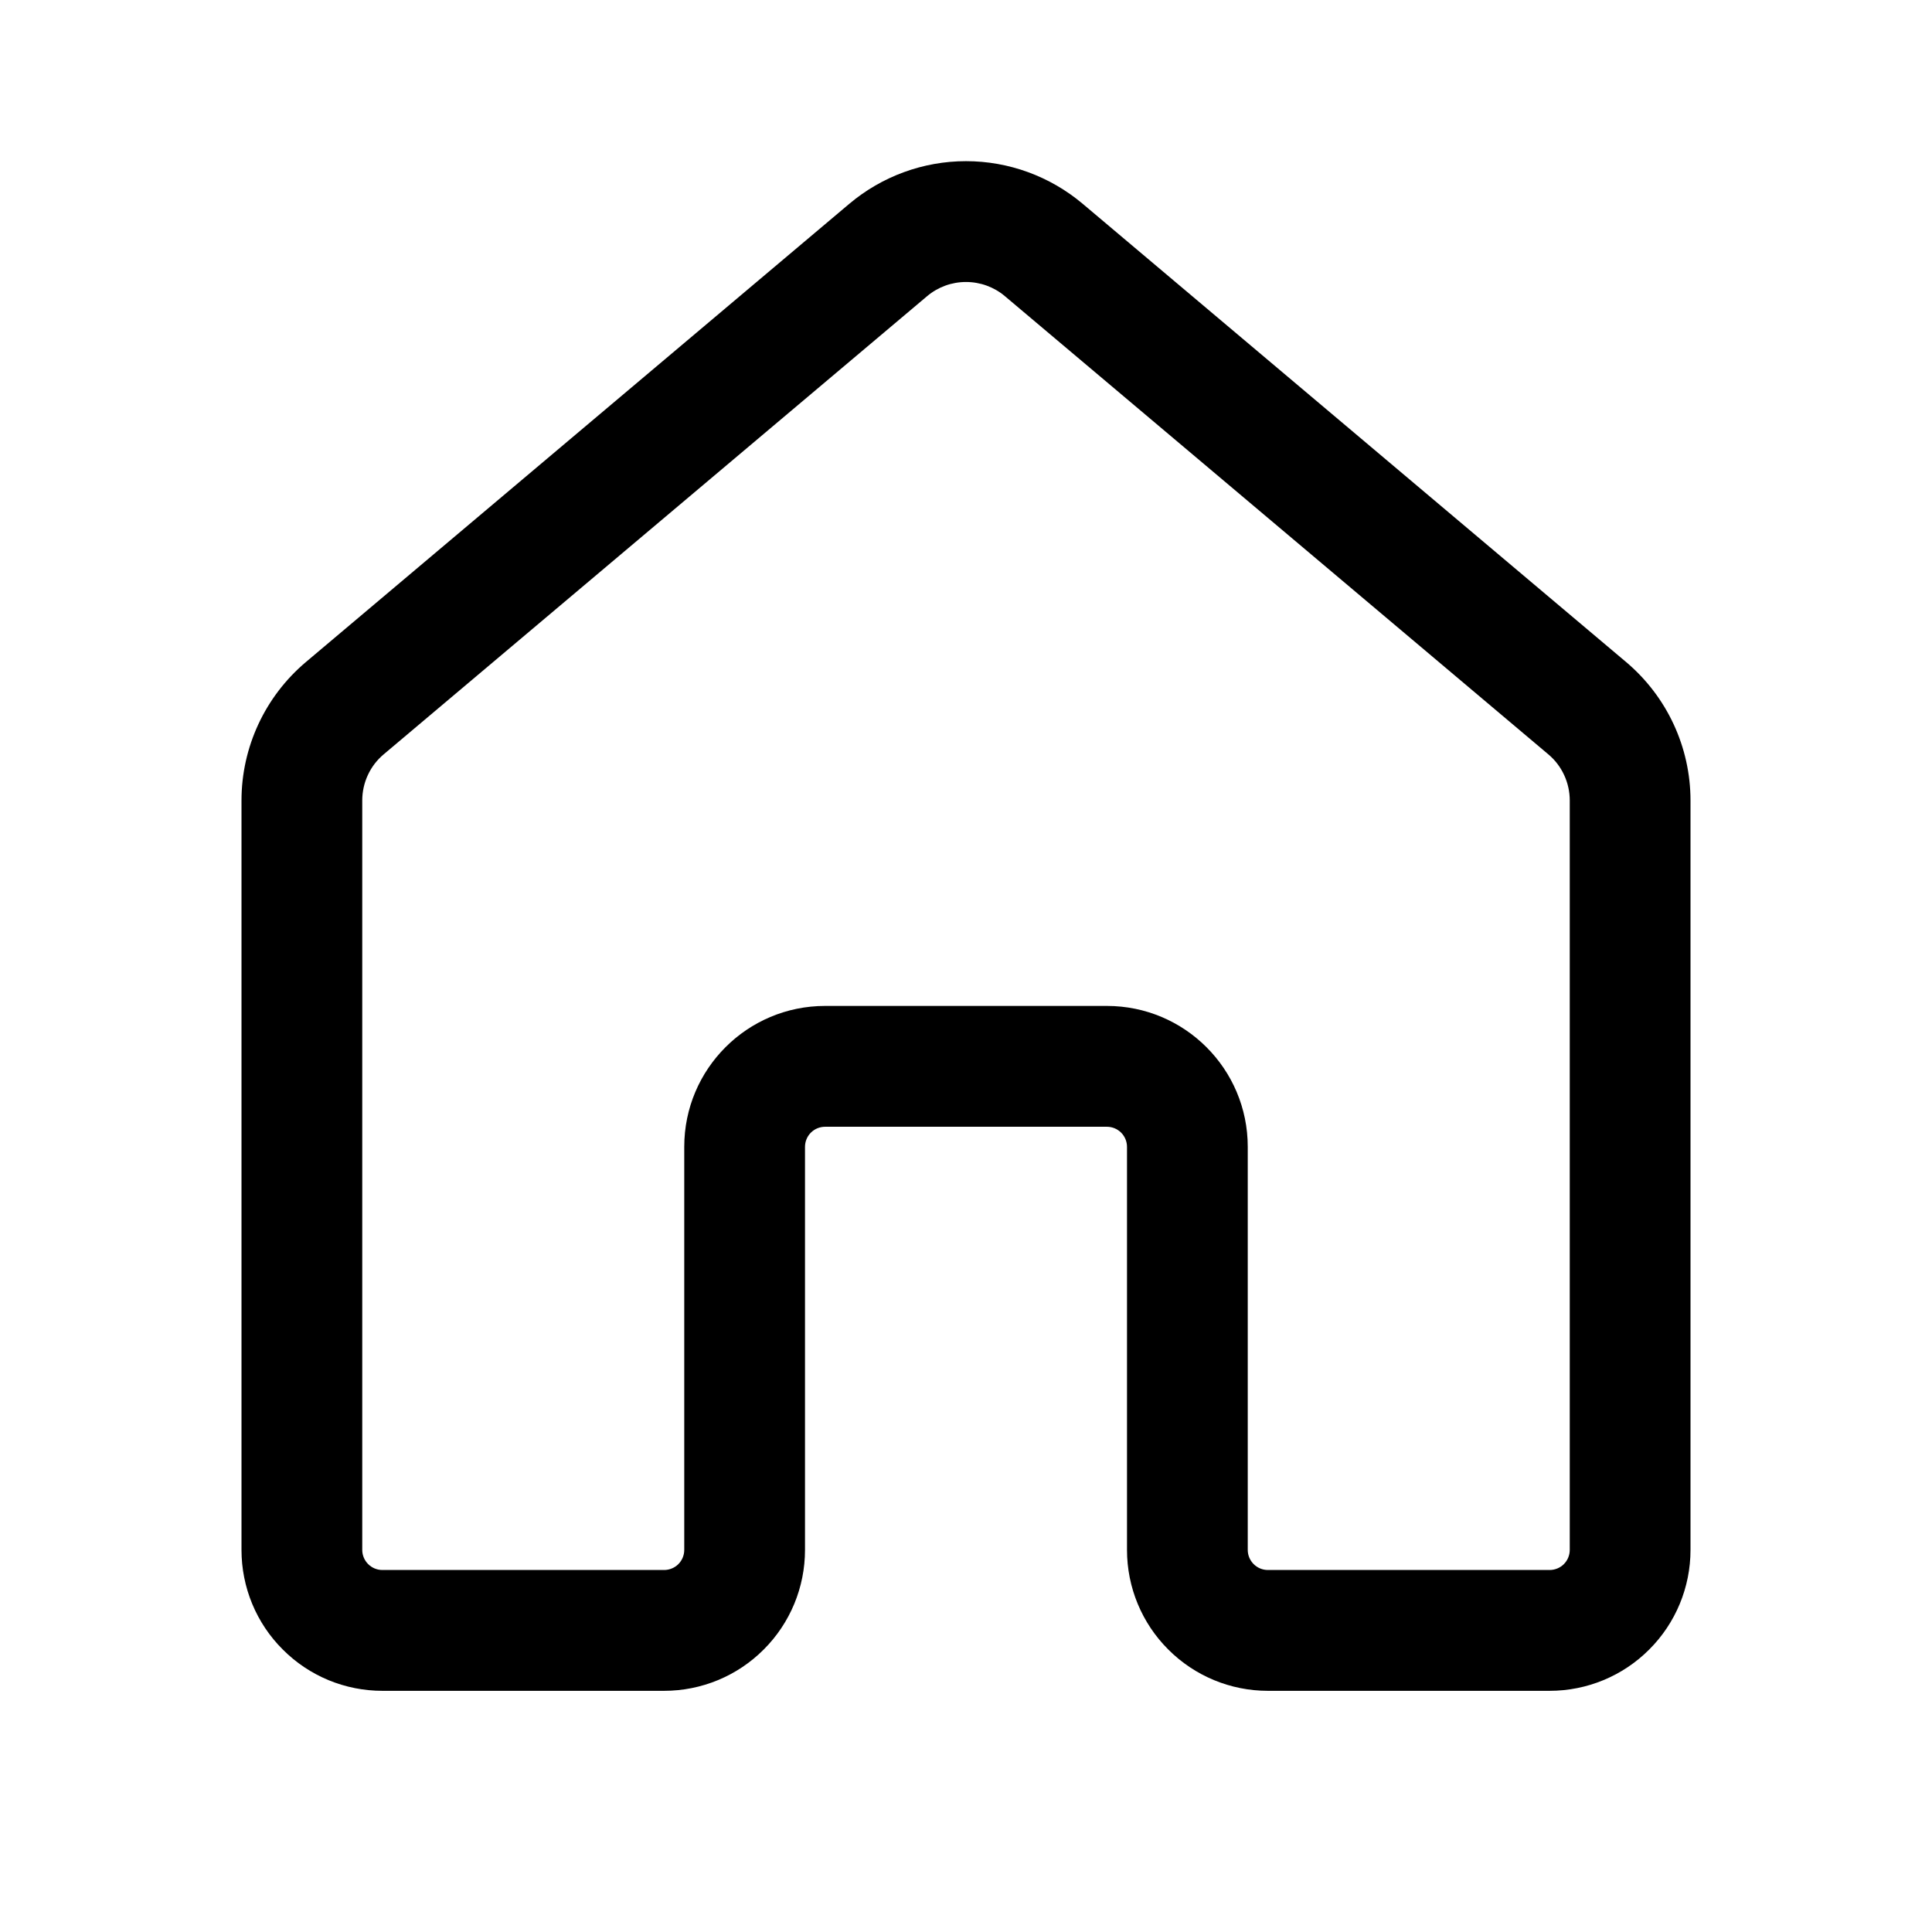
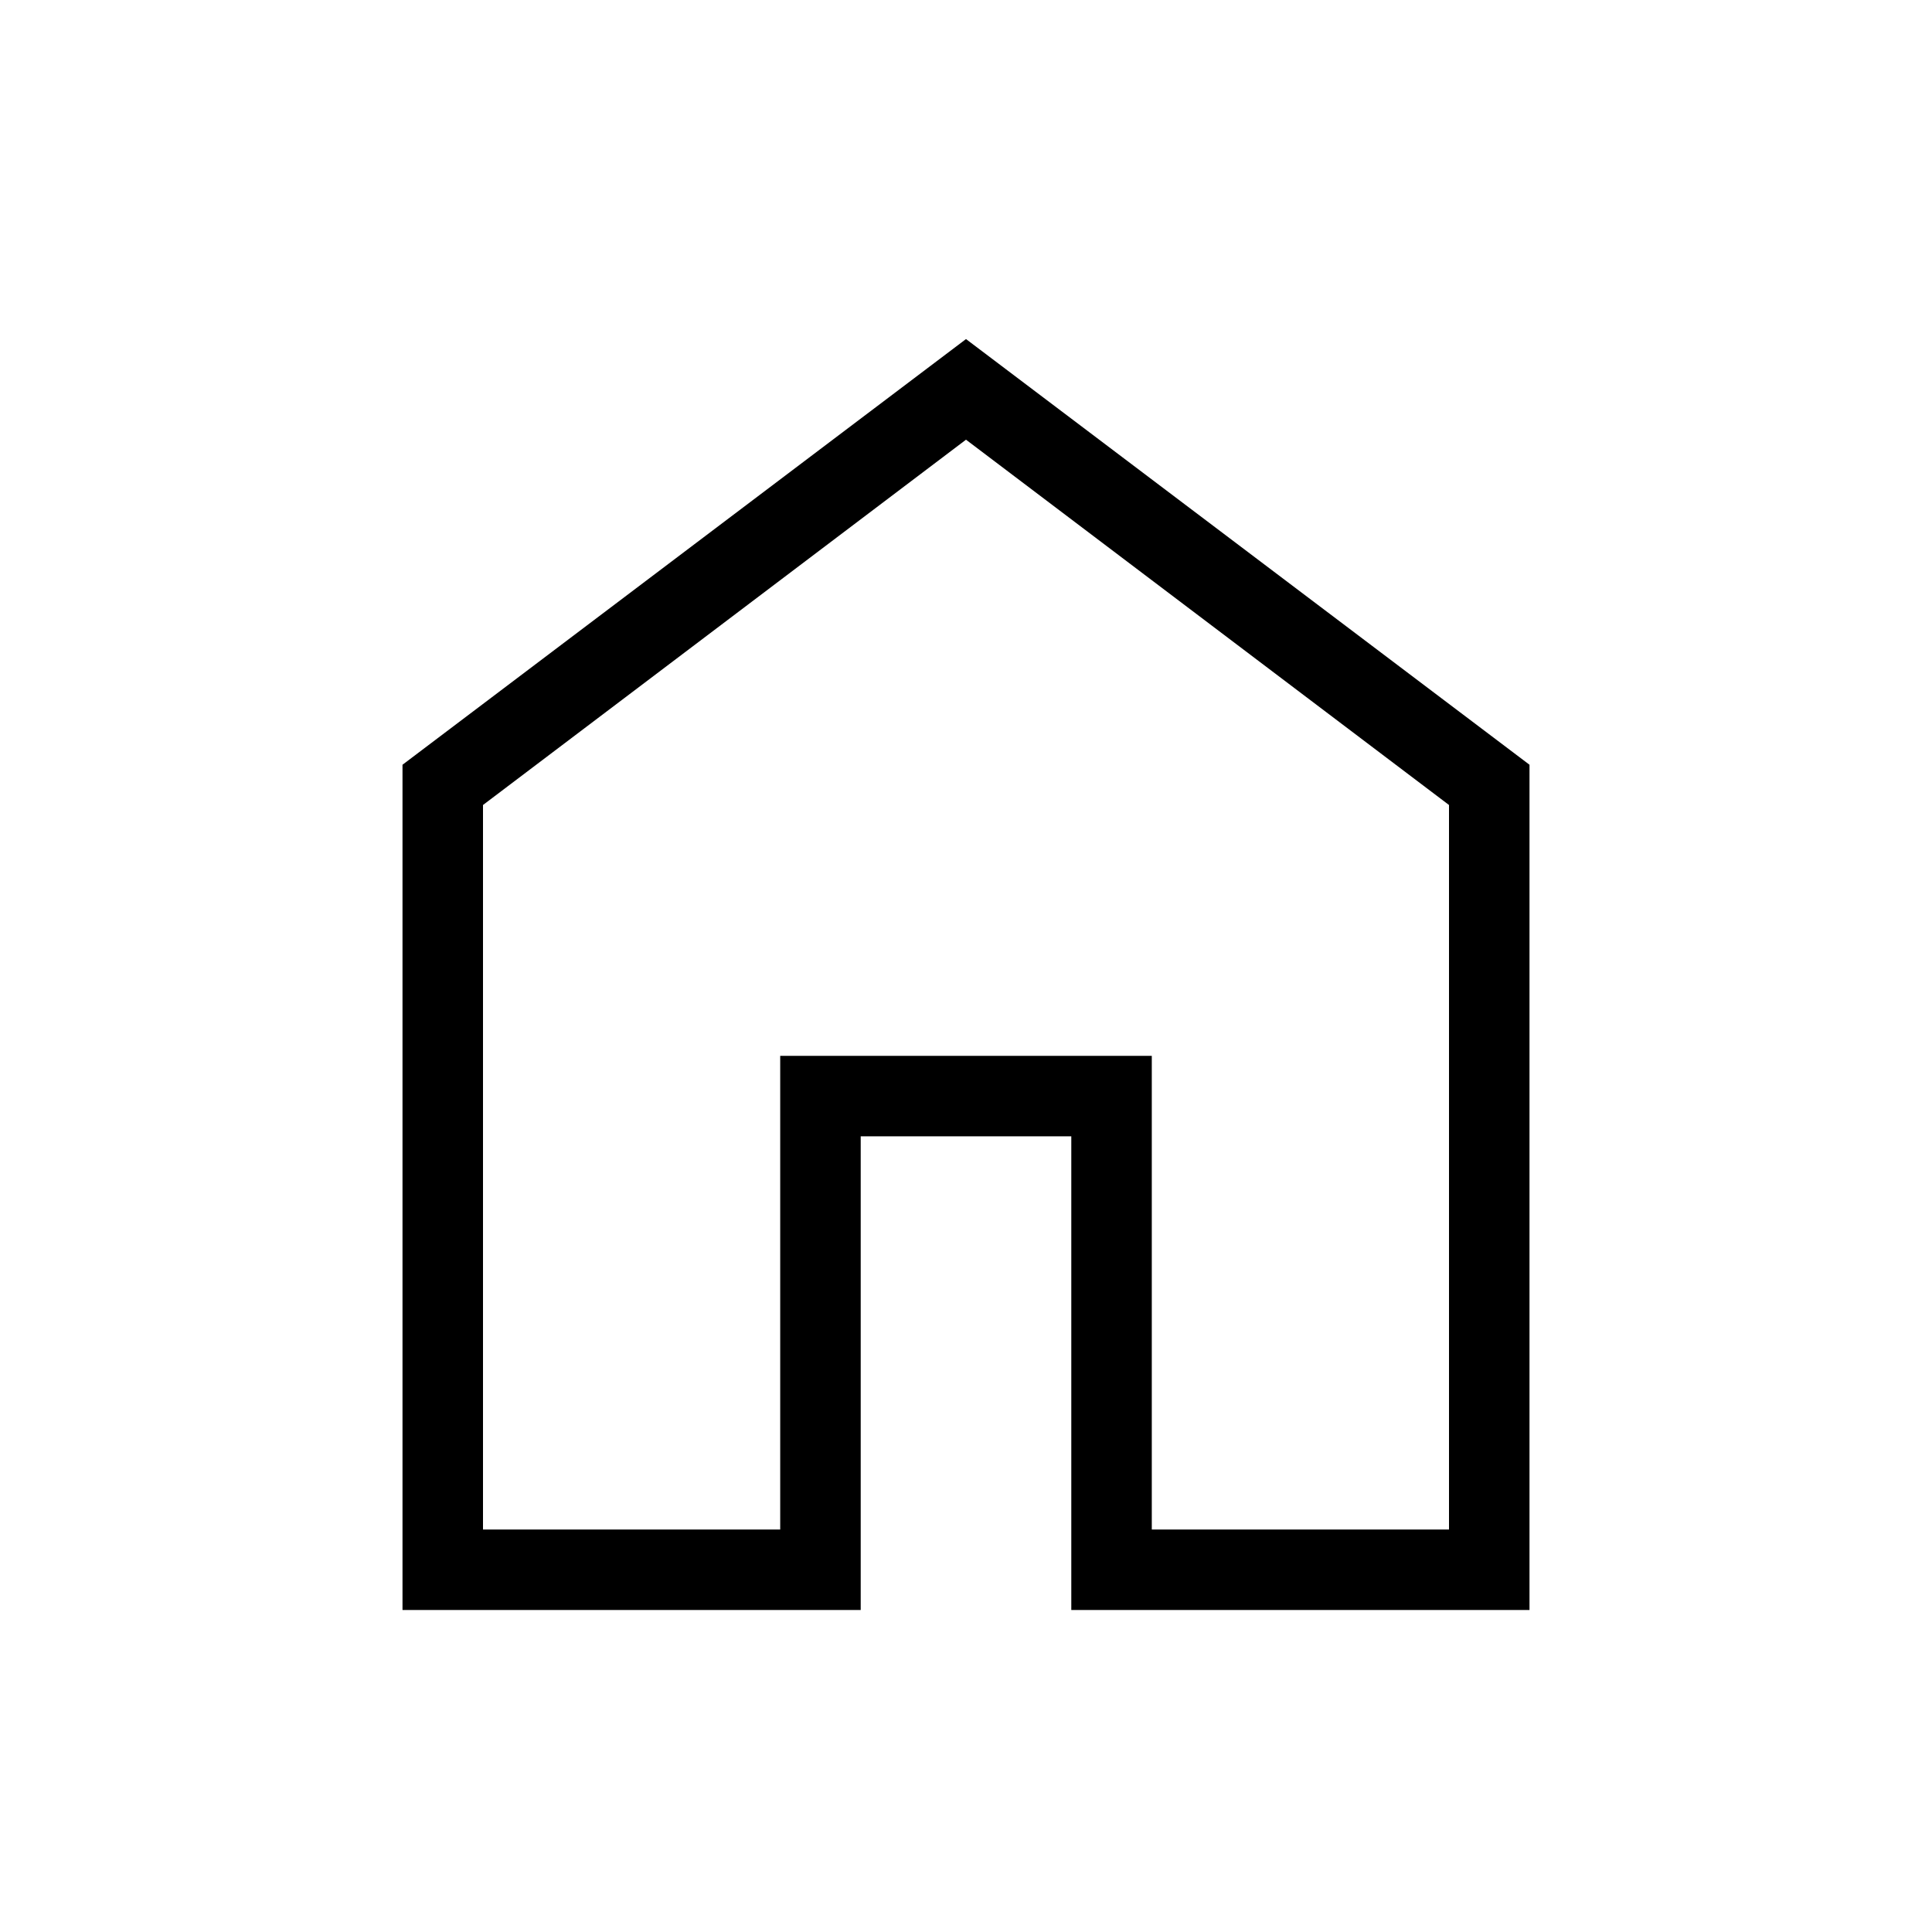
<svg xmlns="http://www.w3.org/2000/svg" width="24" height="24" viewBox="0 0 24 24" fill="none">
-   <path d="M10.55 2.532C10.956 2.19 11.469 2.002 12 2.002C12.531 2.002 13.044 2.19 13.45 2.532L20.2 8.224C20.707 8.652 21 9.281 21 9.944V19.254C21 19.718 20.816 20.163 20.487 20.491C20.159 20.82 19.714 21.004 19.25 21.004H15.75C15.286 21.004 14.841 20.82 14.513 20.491C14.184 20.163 14 19.718 14 19.254V14.247C14 14.181 13.974 14.117 13.927 14.07C13.88 14.023 13.816 13.997 13.75 13.997H10.25C10.184 13.997 10.12 14.023 10.073 14.07C10.026 14.117 10 14.181 10 14.247V19.254C10 19.718 9.816 20.163 9.487 20.491C9.159 20.82 8.714 21.004 8.25 21.004H4.75C4.52 21.004 4.293 20.959 4.08 20.871C3.868 20.783 3.675 20.654 3.513 20.491C3.35 20.329 3.221 20.136 3.133 19.924C3.045 19.711 3 19.484 3 19.254V9.944C3 9.281 3.293 8.652 3.8 8.224L10.55 2.532ZM12.483 3.679C12.348 3.565 12.177 3.503 12 3.503C11.823 3.503 11.652 3.565 11.517 3.679L4.767 9.37C4.683 9.44 4.616 9.528 4.57 9.627C4.524 9.726 4.5 9.834 4.5 9.943V19.253C4.5 19.391 4.612 19.503 4.75 19.503H8.25C8.316 19.503 8.38 19.477 8.427 19.43C8.474 19.383 8.5 19.319 8.5 19.253V14.246C8.5 13.279 9.284 12.496 10.25 12.496H13.75C14.716 12.496 15.5 13.279 15.5 14.246V19.253C15.5 19.391 15.612 19.503 15.75 19.503H19.25C19.316 19.503 19.38 19.477 19.427 19.43C19.474 19.383 19.5 19.319 19.5 19.253V9.943C19.5 9.834 19.476 9.726 19.43 9.627C19.384 9.528 19.317 9.44 19.233 9.37L12.483 3.679Z" fill="black" />
+   <path d="M6 19H9.692V13.116H14.308V19H18V10L12 5.462L6 10V19ZM5 20V9.5L12 4.212L19 9.5V20H13.308V14.116H10.692V20H5Z" fill="black" />
</svg>
